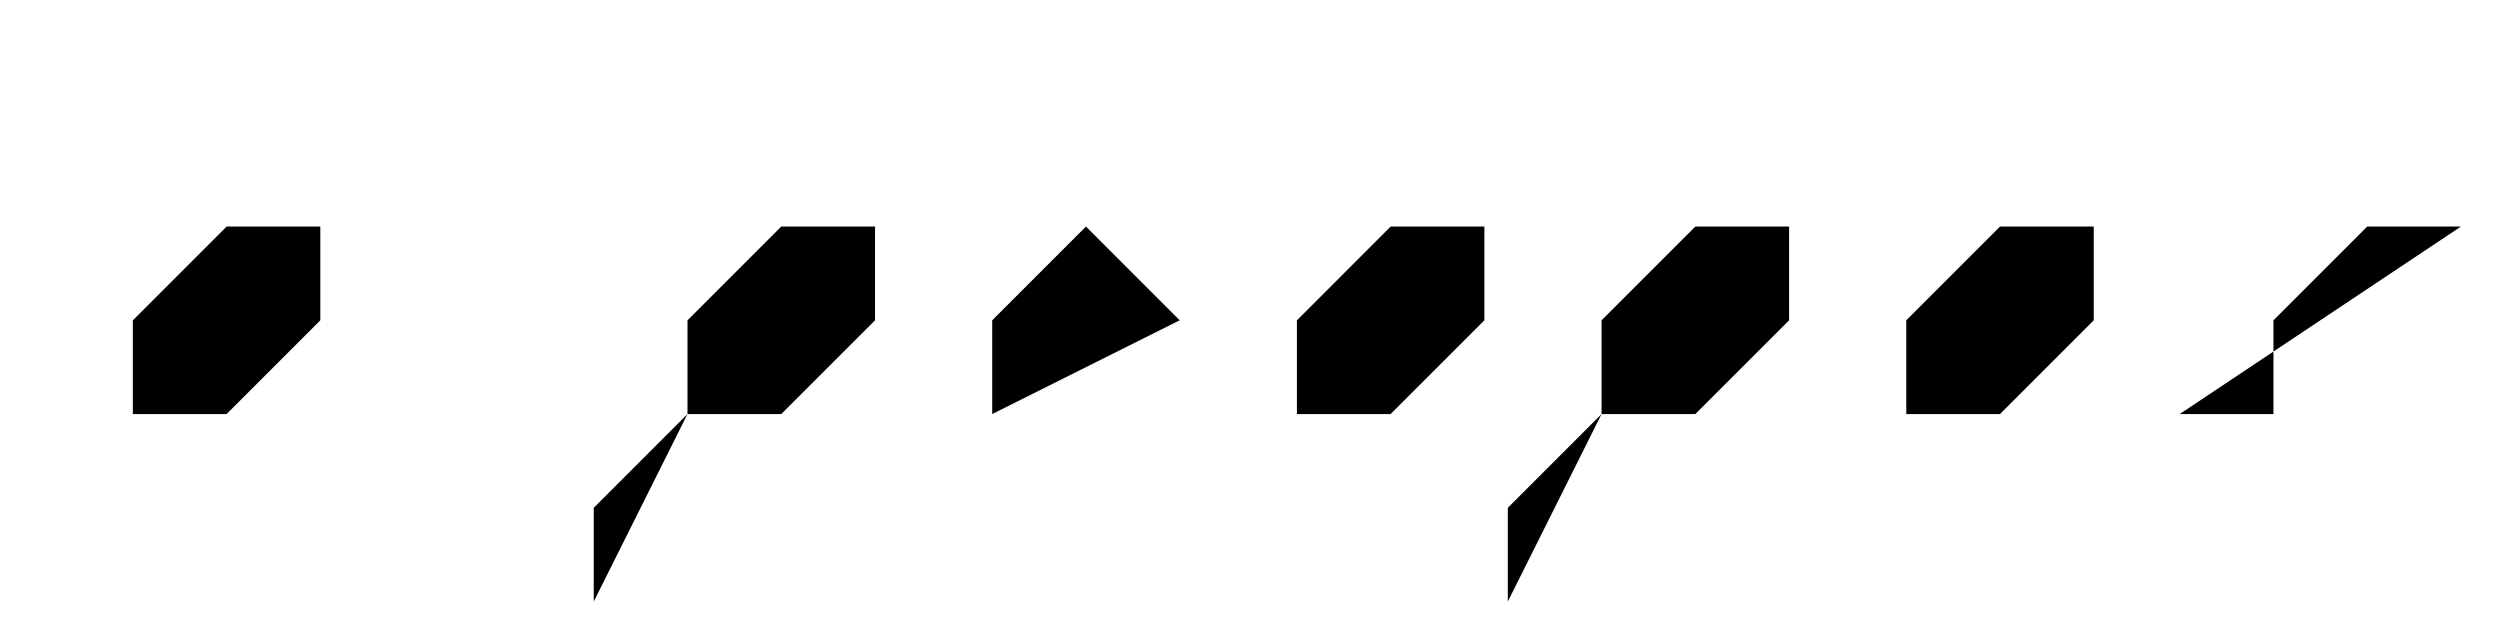
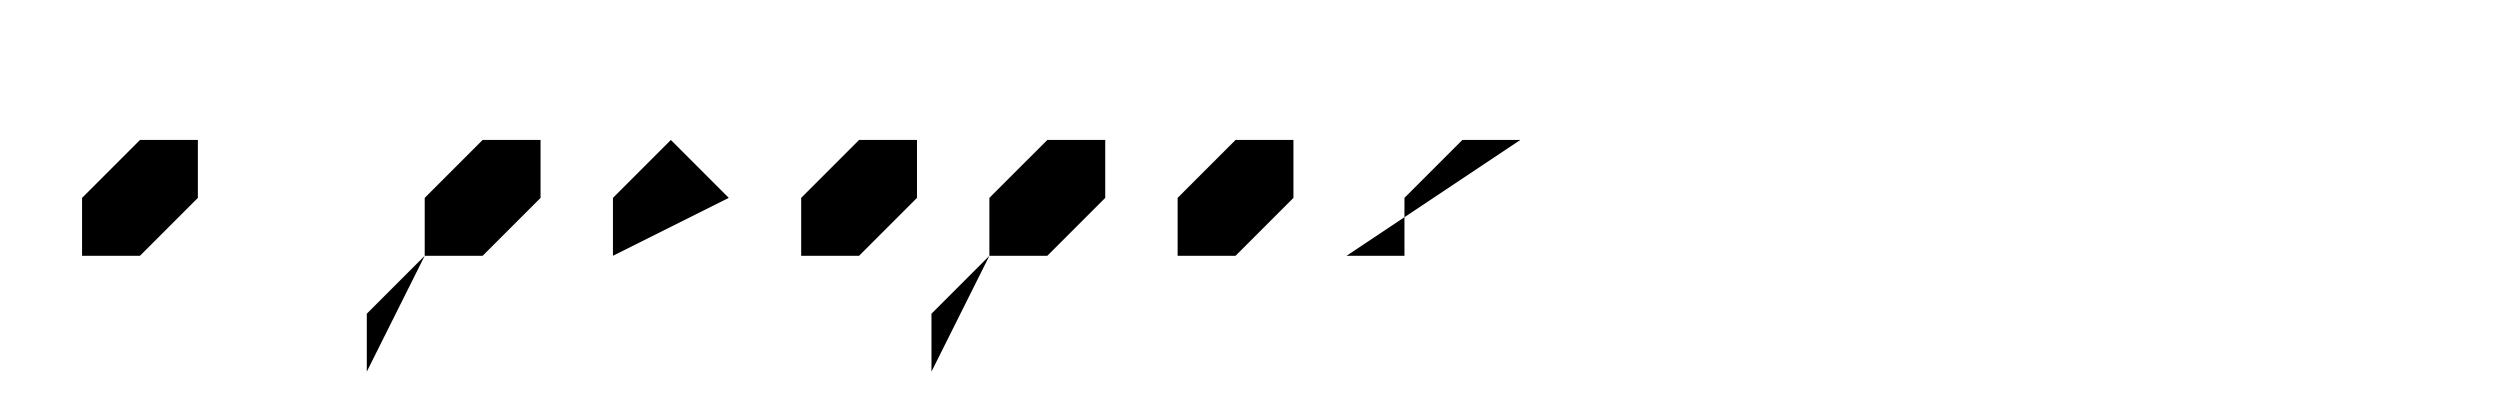
- <svg xmlns="http://www.w3.org/2000/svg" width="96px" height="24.6px" viewBox="0 0 96 24.6">
+ <svg xmlns="http://www.w3.org/2000/svg" width="100%" height="100%" viewBox="0 0 155.4 24.6">
  <g class="line aux-width">
    <line class="main-color" x1="1.5" y1="20.1" x2="94.5" y2="20.1" />
    <g class="black">
      <polyline points="83.701,15.899 87.301,15.899 87.301,12.3 90.9,8.7 94.5,8.7" />
      <polygon points="57,12.3 57,8.7 53.4,8.7 49.801,12.3 49.801,15.899 53.4,15.899" />
      <polygon points="80.4,12.3 80.4,8.7 76.801,8.7 73.201,12.3 73.201,15.899 76.801,15.899" />
      <polyline points="26.4,15.899 30,15.899 33.601,12.3 33.601,8.7 30,8.7 26.4,12.3 26.4,15.899 22.8,19.5 22.8,23.1" />
      <polyline points="61.5,15.899 65.101,15.899 68.701,12.3 68.701,8.7 65.101,8.7 61.5,12.3 61.5,15.899 57.9,19.5 57.9,23.1" />
      <polyline points="38.101,15.899 38.101,12.3 41.701,8.7 45.3,12.3" />
      <line x1="12.3" y1="1.5" x2="15.9" y2="5.1" />
      <polygon points="12.3,8.7 8.701,8.7 5.101,12.3 5.101,15.899 8.701,15.899 12.3,12.3" />
    </g>
  </g>
</svg>
